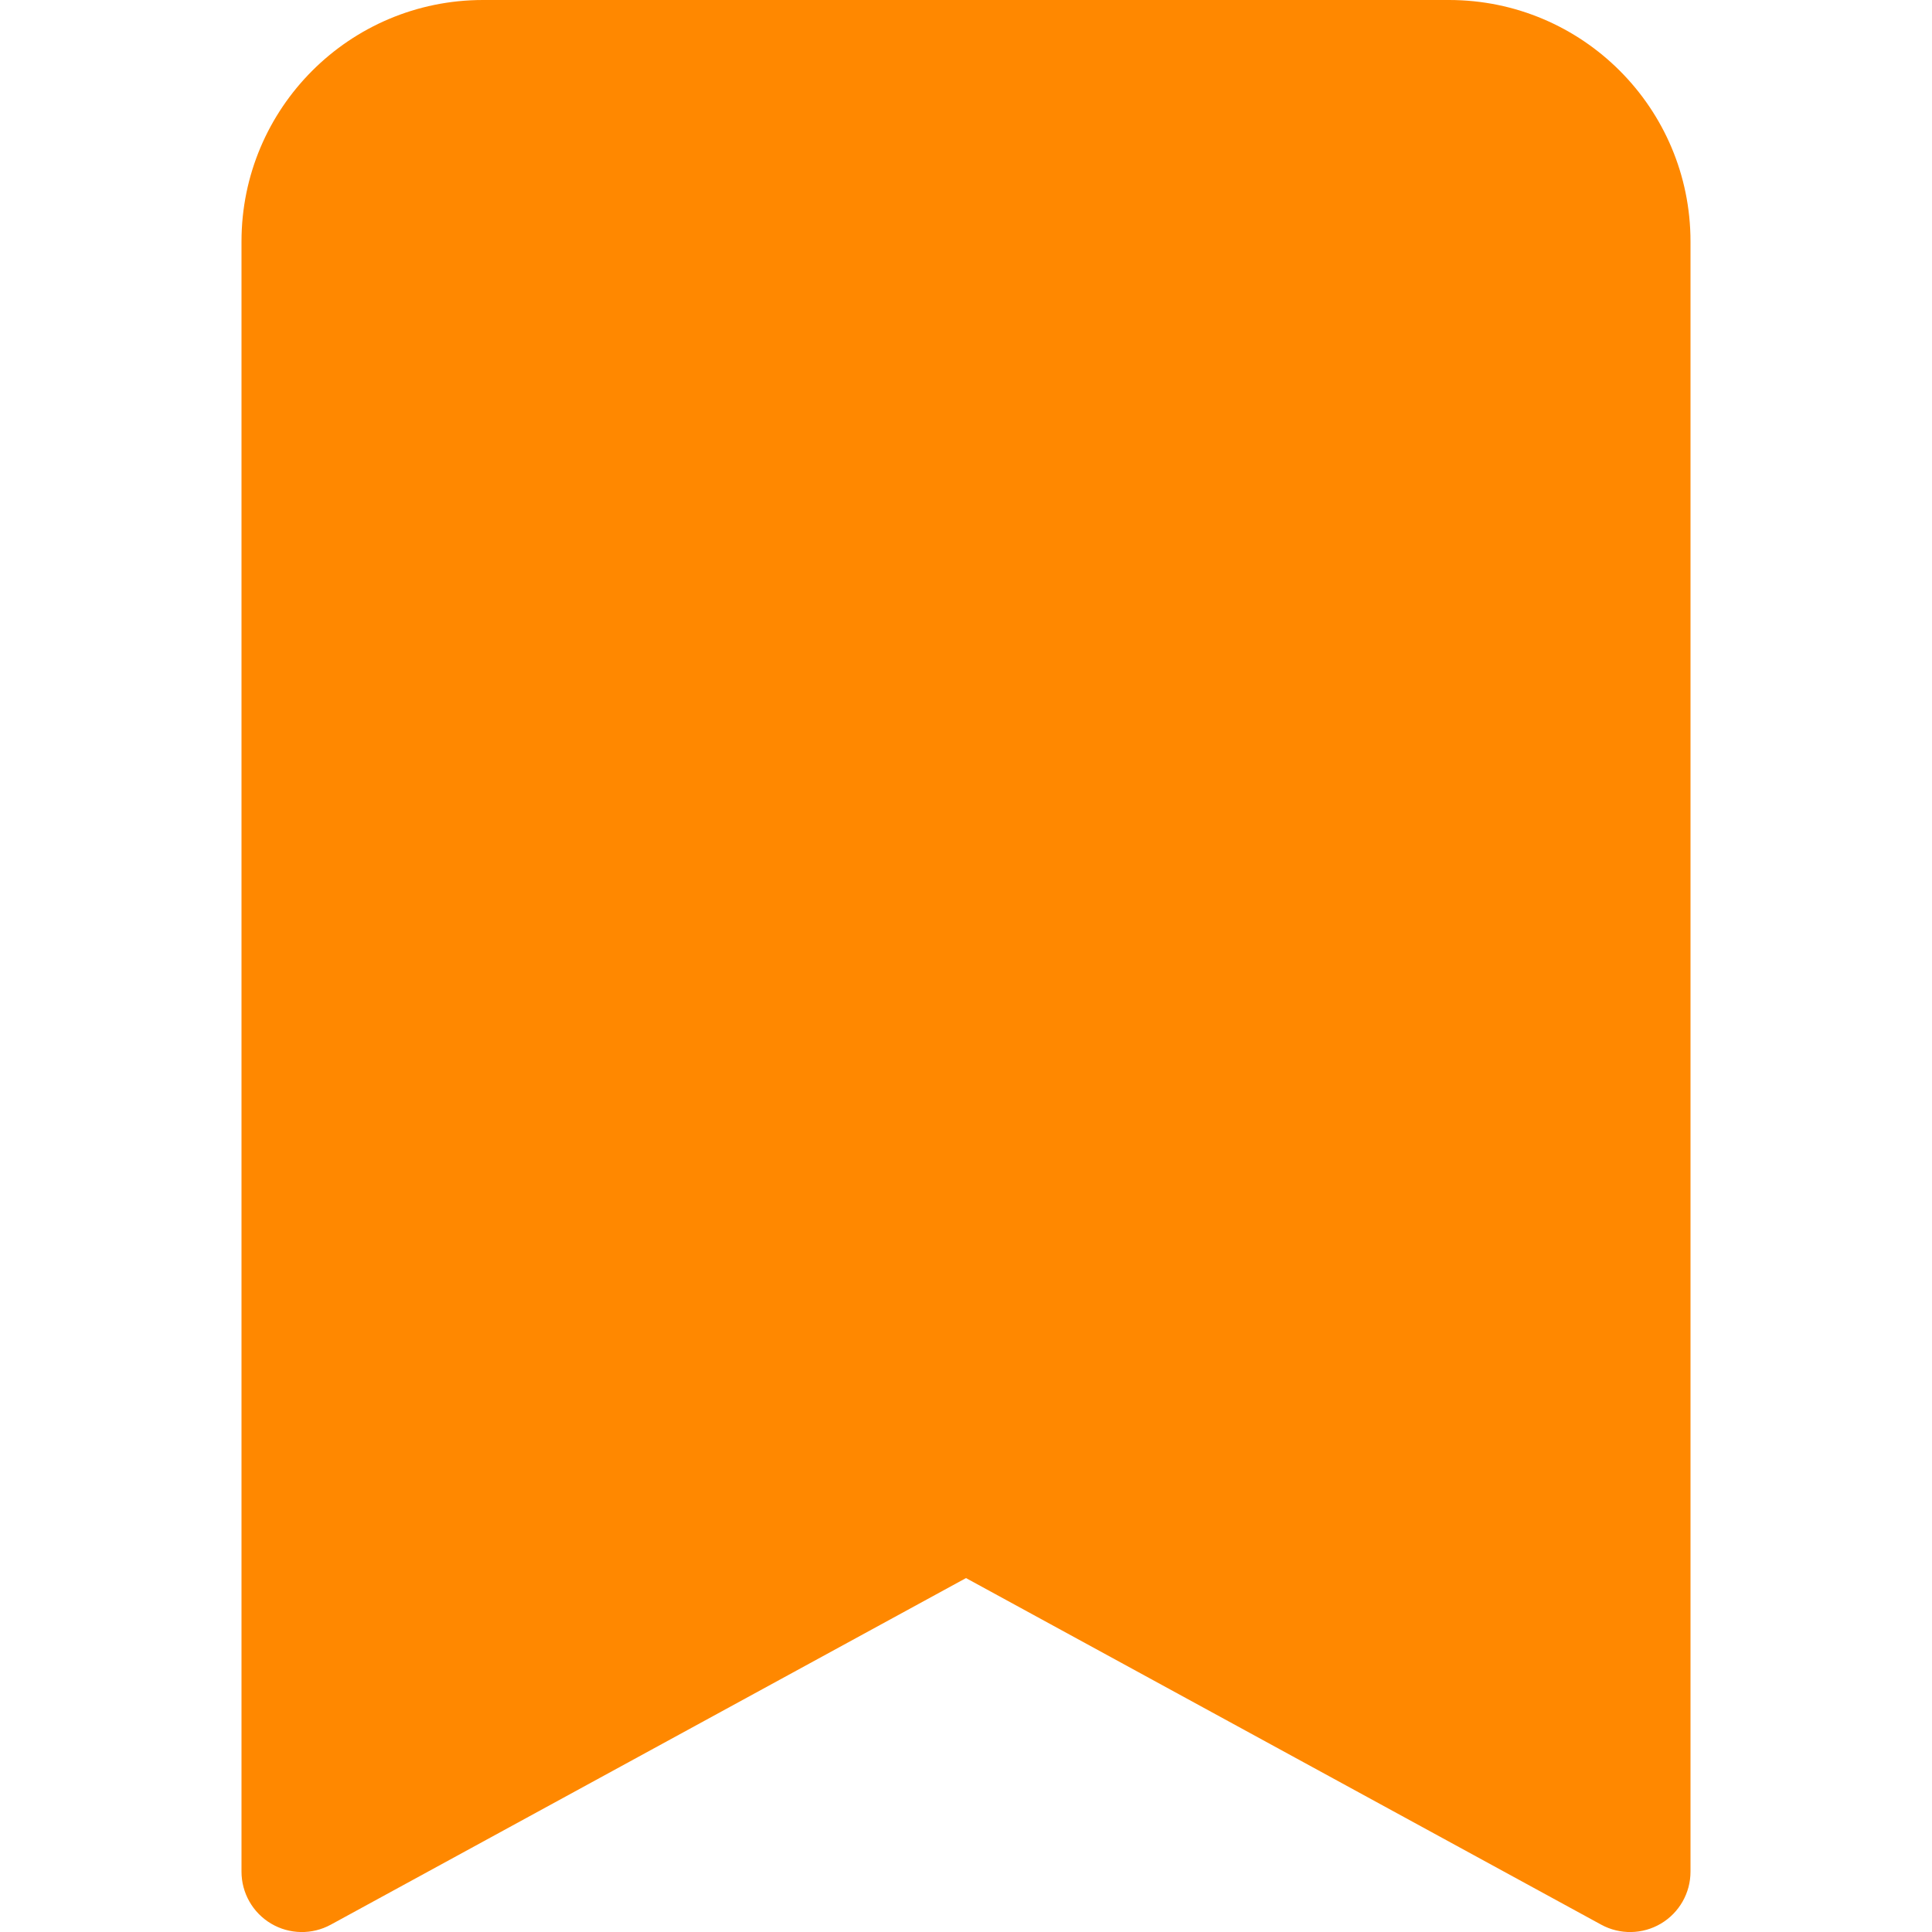
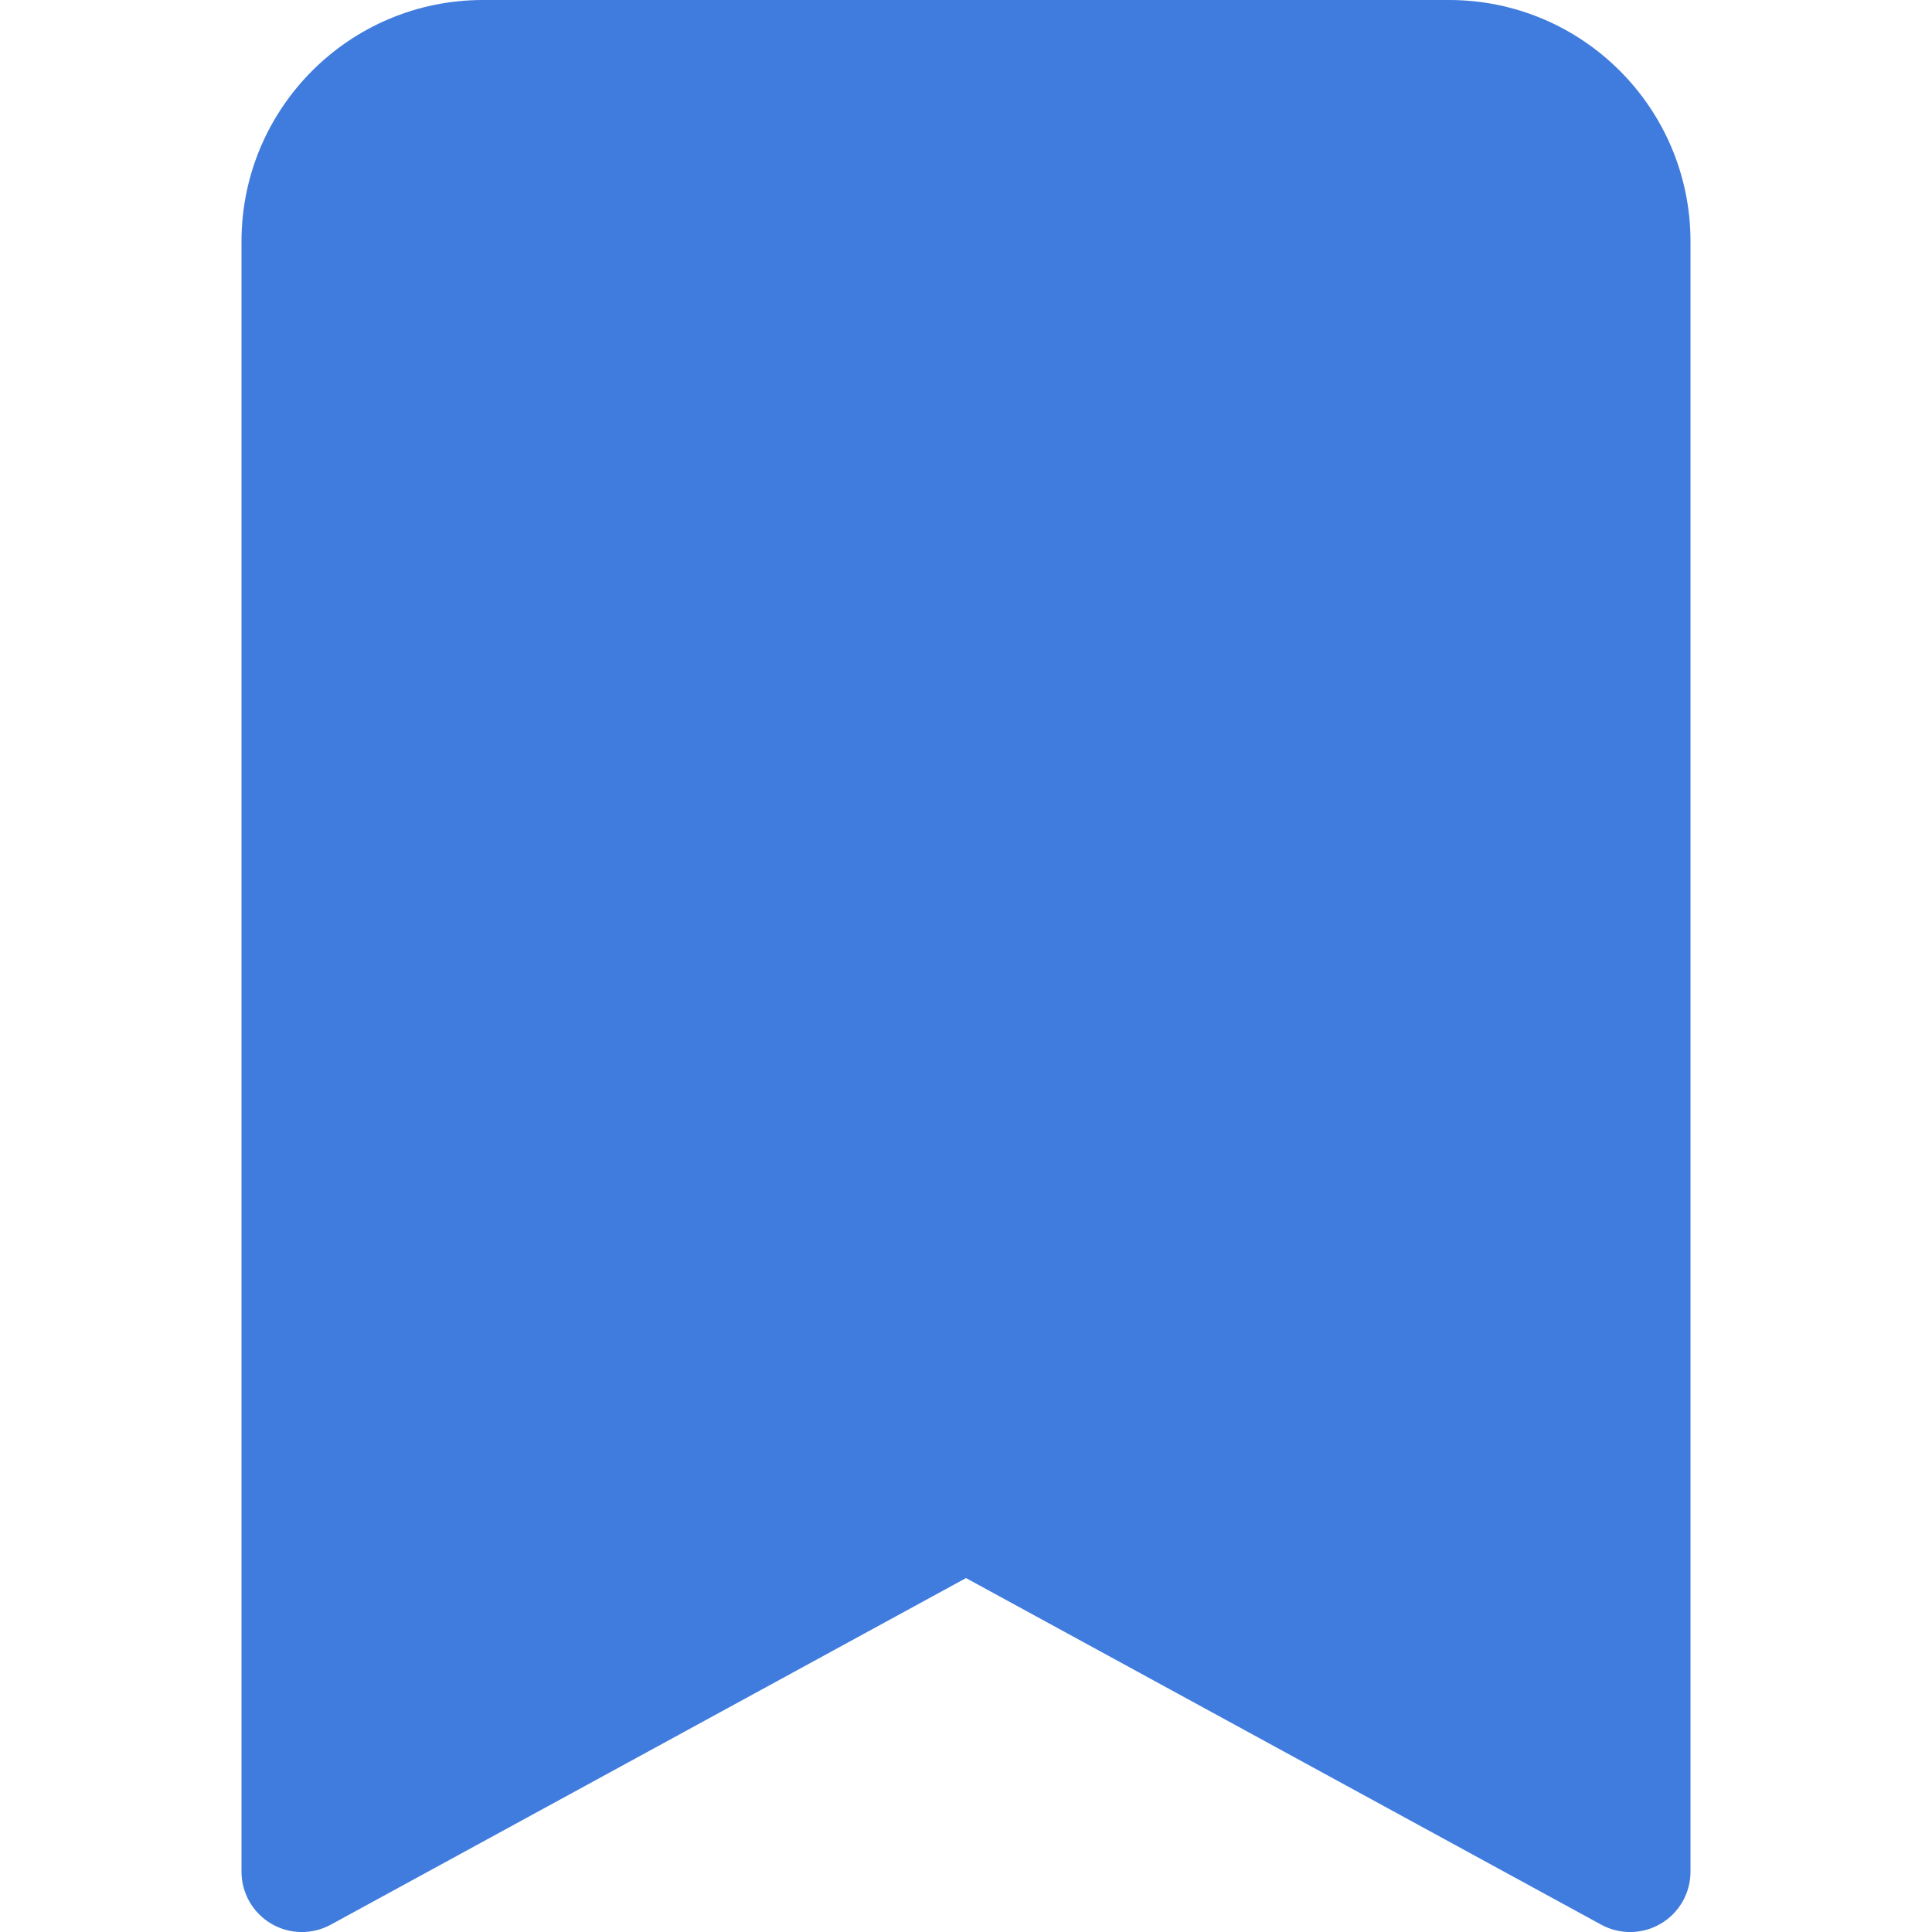
- <svg xmlns="http://www.w3.org/2000/svg" width="16" height="16" fill="#ff8800" class="bi bi-bookmark-fill" viewBox="0 0 16 16">
+ <svg xmlns="http://www.w3.org/2000/svg" width="16" height="16" fill="#407cdd" class="bi bi-bookmark-fill" viewBox="0 0 16 16">
  <path d="M2 2v13.5a.5.5 0 0 0 .74.439L8 13.069l5.26 2.87A.5.5 0 0 0 14 15.5V2a2 2 0 0 0-2-2H4a2 2 0 0 0-2 2z" />
</svg>
